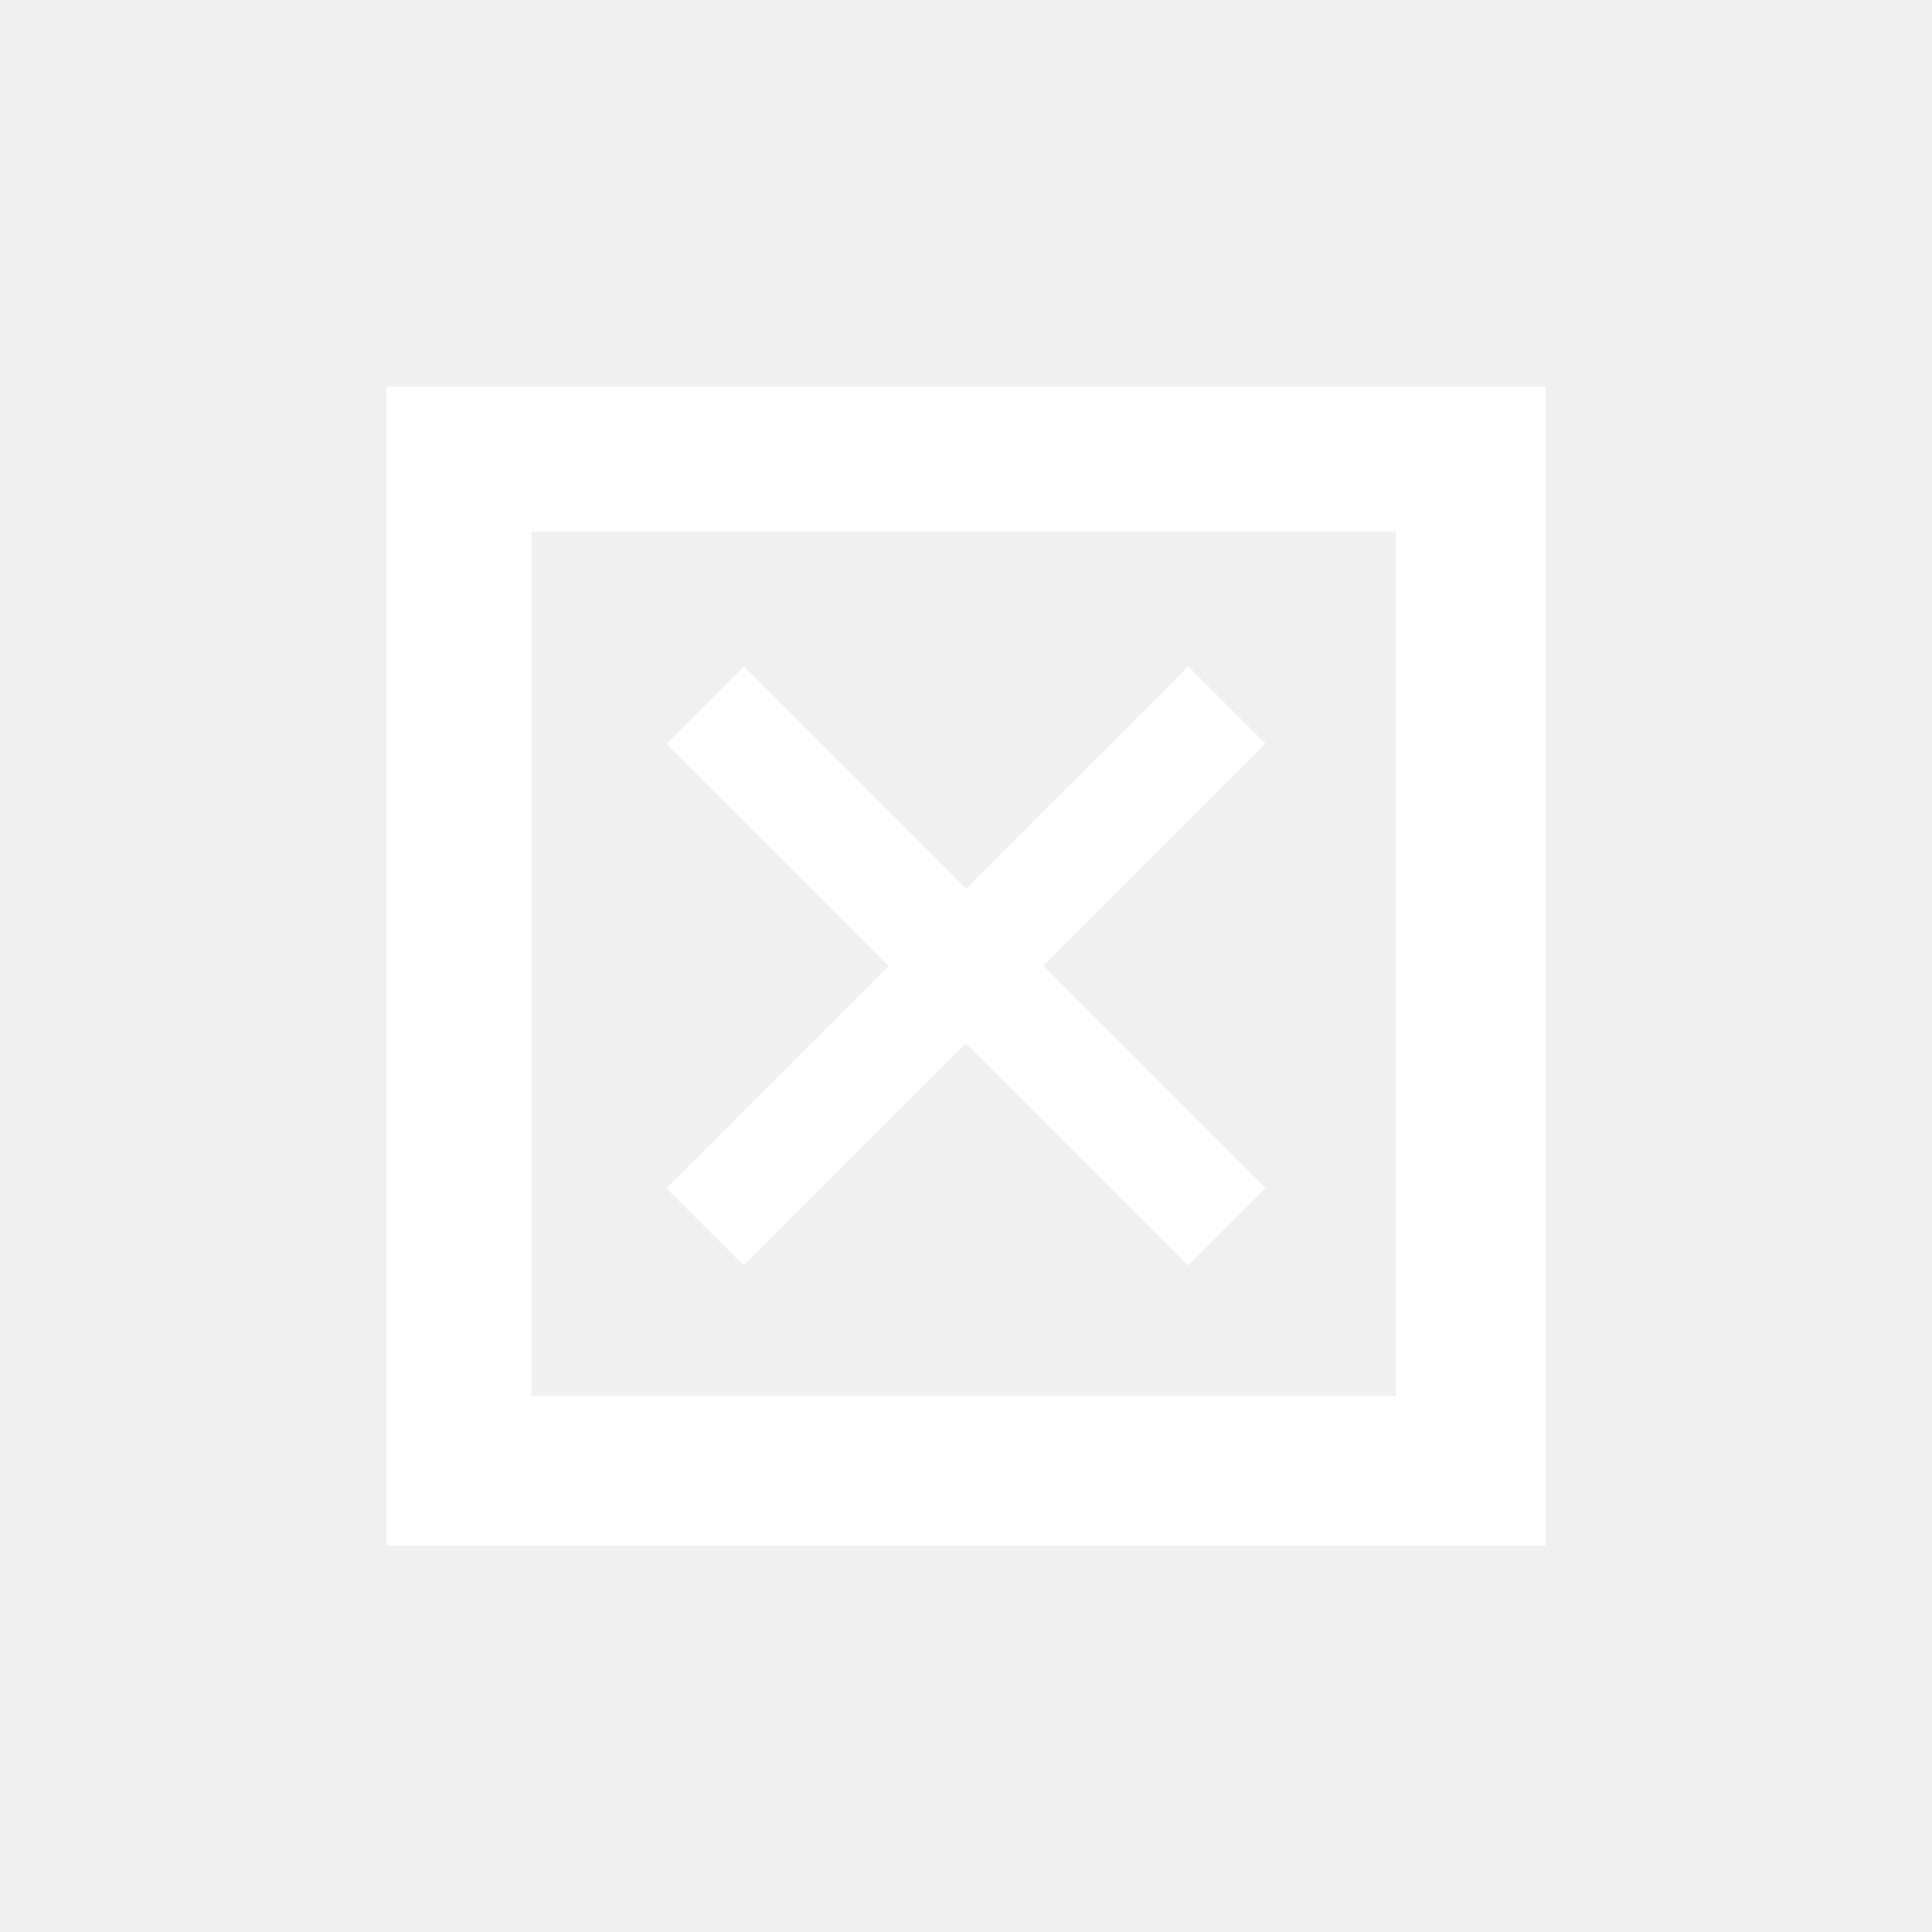
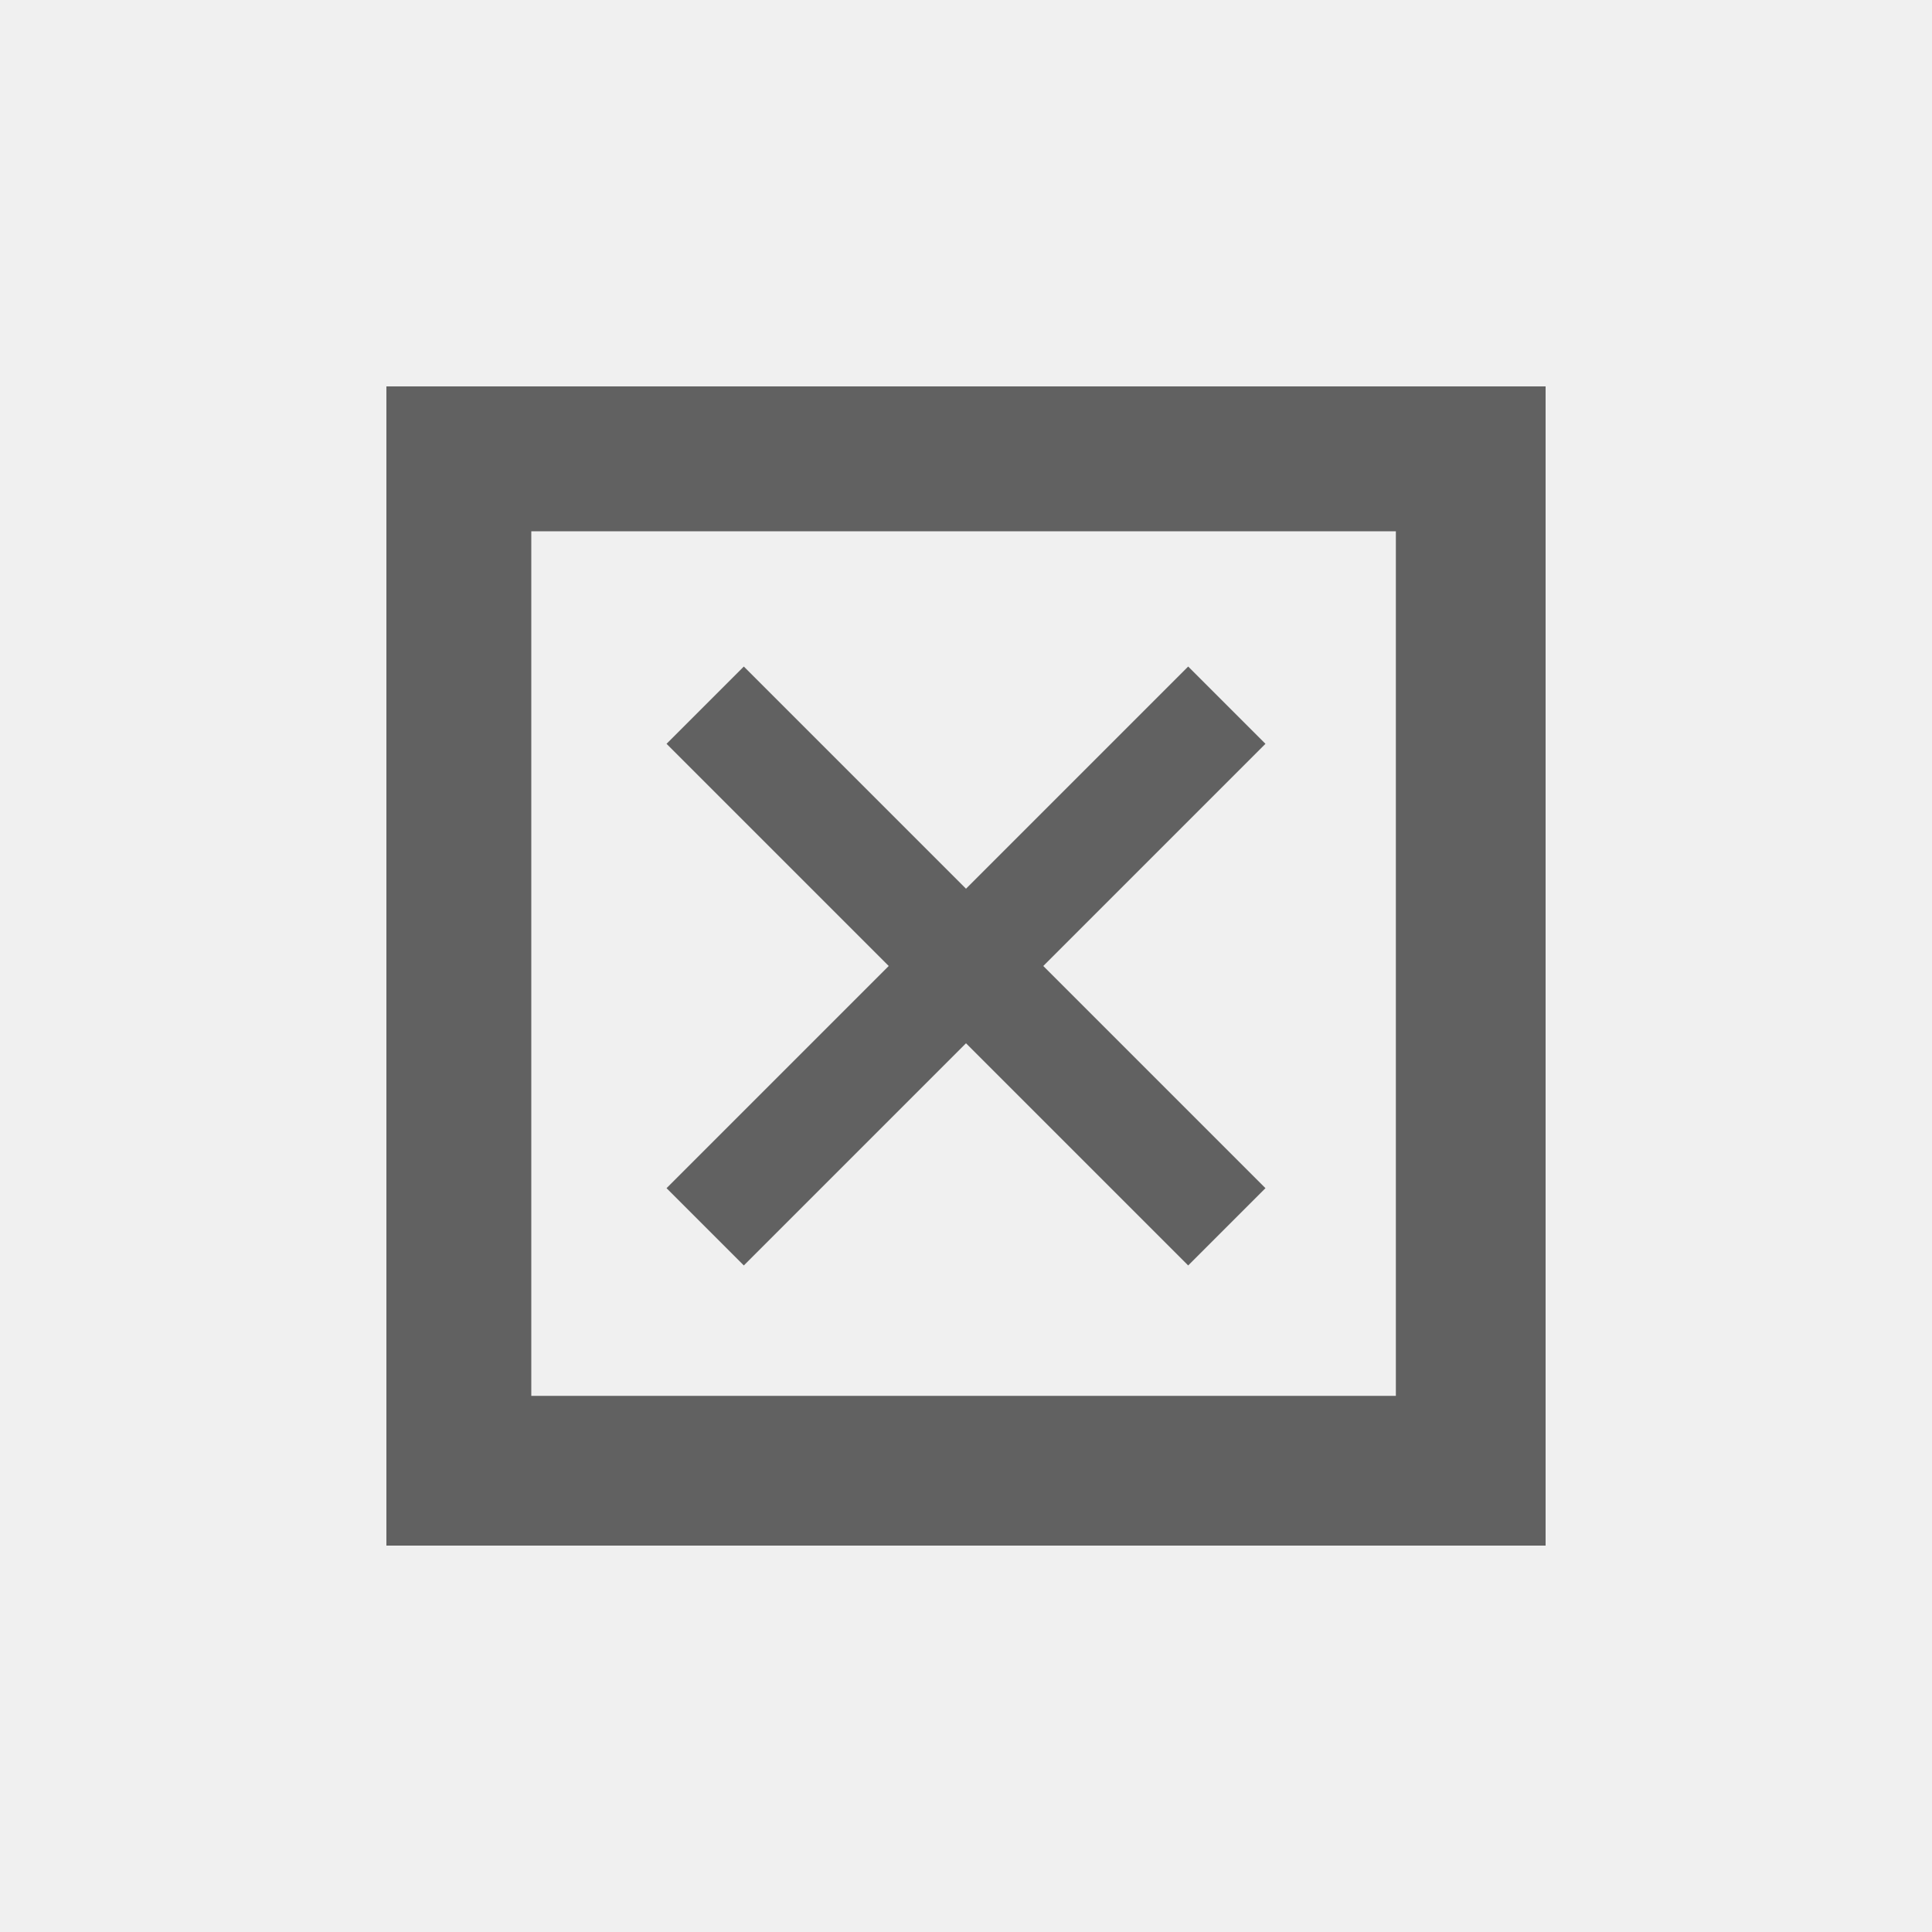
<svg xmlns="http://www.w3.org/2000/svg" version="1.0" id="Layer_1" x="0px" y="0px" viewBox="0 0 40 40" style="enable-background:new 0 0 40 40;" xml:space="preserve">
-   <style type="text/css">
+   <defs id="defs13" />
+   <style type="text/css" id="style2">
	.st0{fill:#FFFFFF;}
</style>
-   <g>
-     <path class="st0" d="M8,8l0,24l24,0l0-24L8,8z M28.9,28.9l-17.9,0L11,11l17.9,0L28.9,28.9z" />
-     <polygon class="st0" points="15.4,26.2 20,21.6 24.6,26.2 26.2,24.6 21.6,20 26.2,15.4 24.6,13.8 20,18.4 15.4,13.8 13.8,15.4    18.4,20 13.8,24.6  " />
+   <g id="g8" style="fill:#616161;fill-opacity:1">
+     <path class="st0" d="M8,8l0,24l24,0l0-24L8,8z M28.9,28.9l-17.9,0L11,11l17.9,0L28.9,28.9z" id="path4" style="fill:#616161;fill-opacity:1" />
+     <polygon class="st0" points="15.4,26.2 20,21.6 24.6,26.2 26.2,24.6 21.6,20 26.2,15.4 24.6,13.8 20,18.4 15.4,13.8 13.8,15.4    18.4,20 13.8,24.6  " id="polygon6" style="fill:#616161;fill-opacity:1" />
  </g>
</svg>
